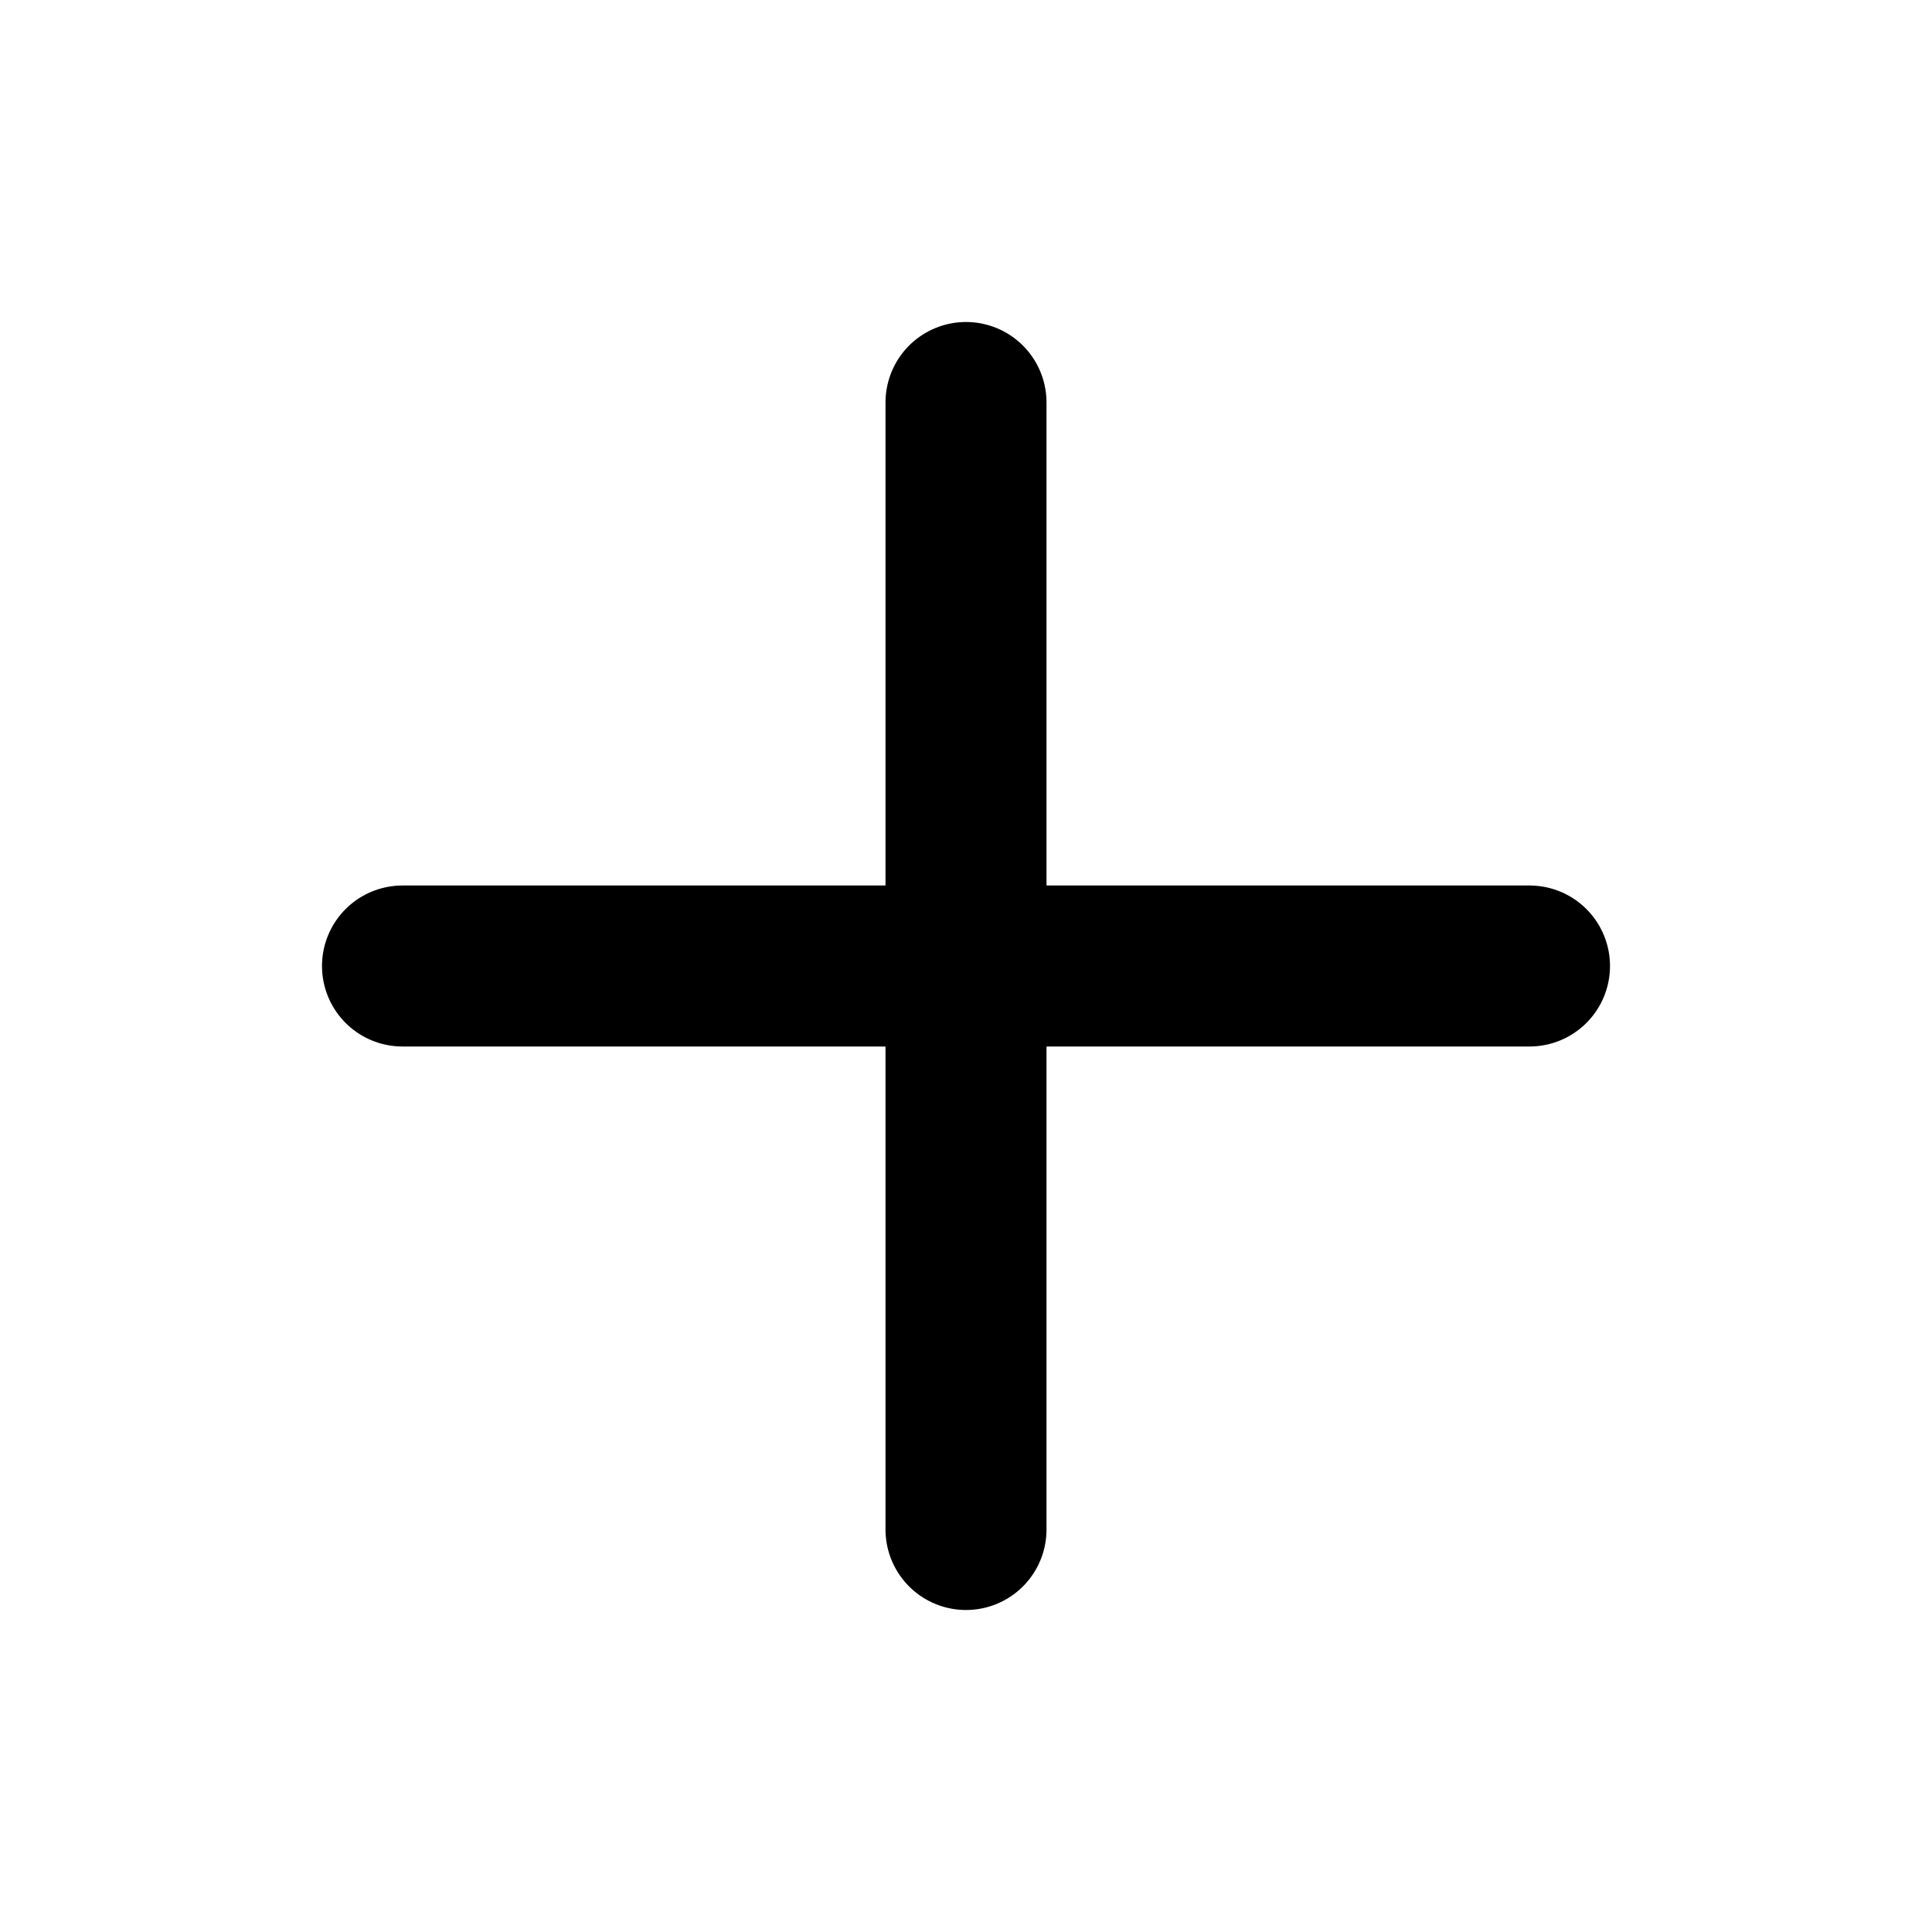
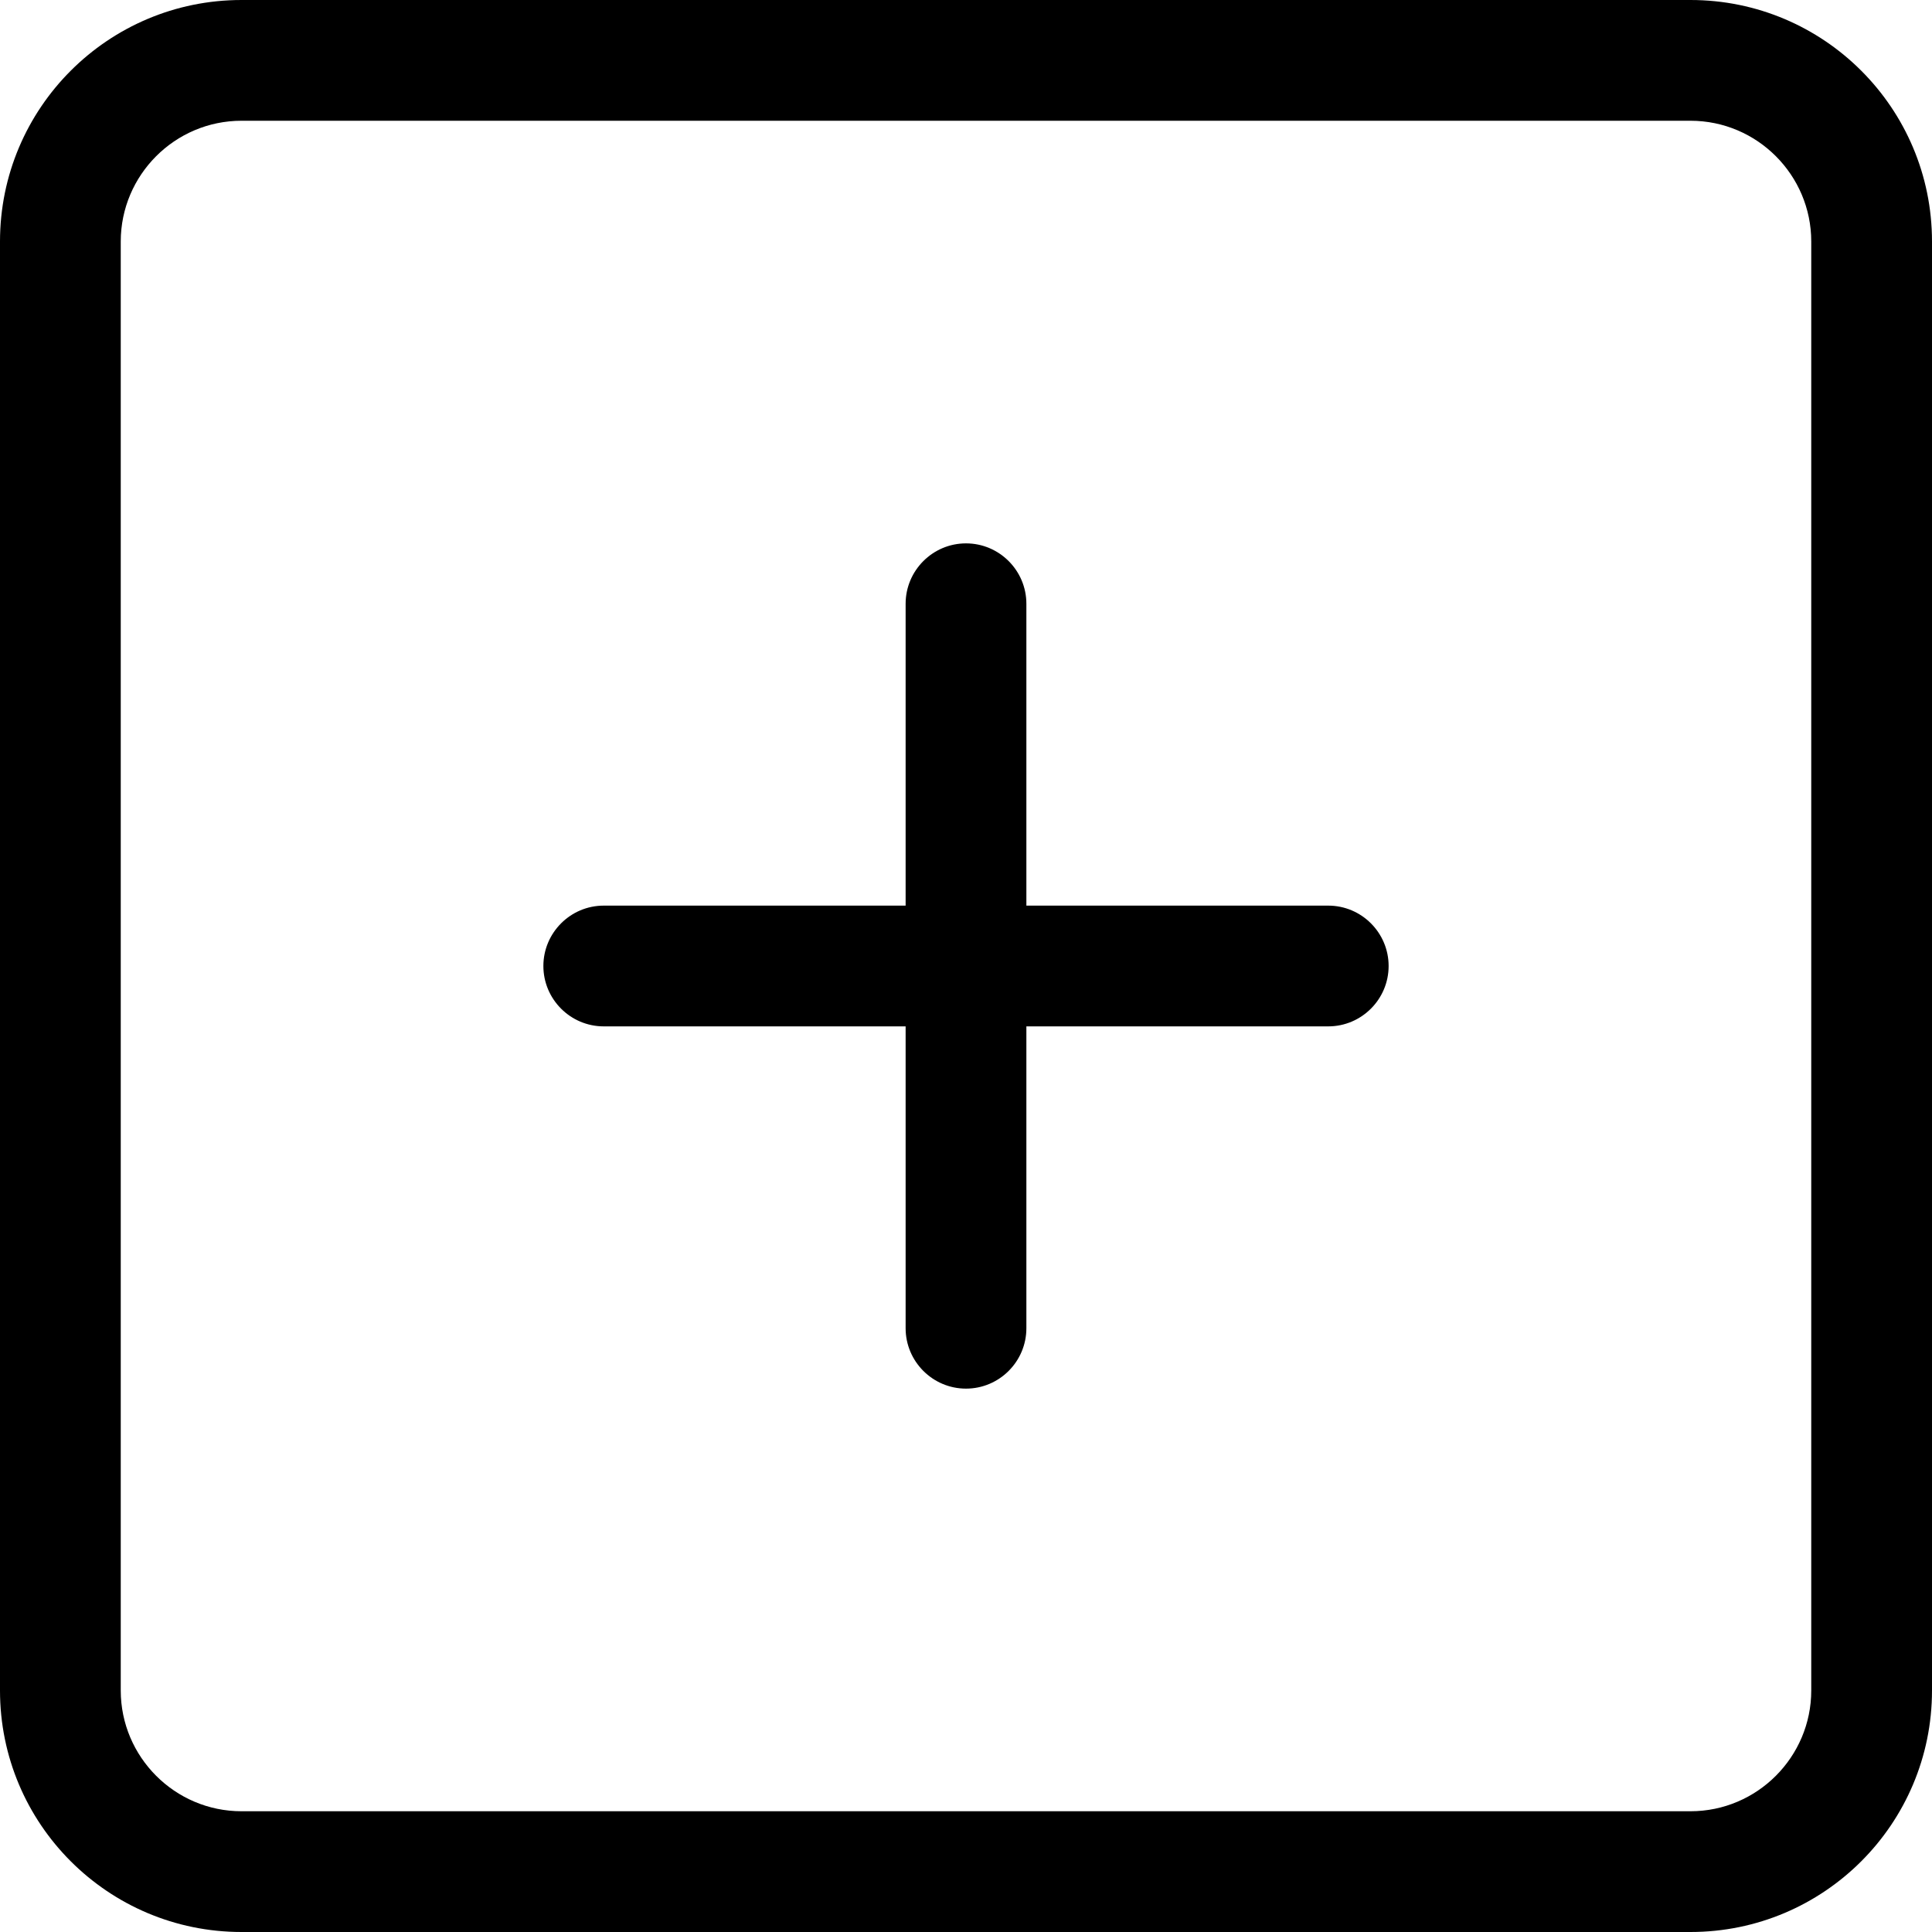
- <svg xmlns="http://www.w3.org/2000/svg" viewBox="0 0 24 24" aria-hidden="true">
-   <path d="M12 5v14M5 12h14" stroke="currentColor" stroke-width="2" stroke-linecap="round" stroke-linejoin="round" fill="none" />
+ <svg xmlns="http://www.w3.org/2000/svg" width="800px" height="800px" viewBox="0 0 32 32" version="1.1">
+   <defs>
+ 
+ </defs>
+   <g id="Page-1" stroke="none" stroke-width="1" fill="none" fill-rule="evenodd">
+     <g id="Icon-Set" transform="translate(-100, -1035)" fill="#000000">
+       <path d="M130,1063 C130,1064.1 129.104,1065 128,1065 L104,1065 C102.896,1065 102,1064.1 102,1063 L102,1039 C102,1037.9 102.896,1037 104,1037 L128,1037 C129.104,1037 130,1037.9 130,1039 L130,1063 L130,1063 Z M128,1035 L104,1035 C101.791,1035 100,1036.79 100,1039 L100,1063 C100,1065.21 101.791,1067 104,1067 L128,1067 C130.209,1067 132,1065.21 132,1063 L132,1039 C132,1036.79 130.209,1035 128,1035 L128,1035 Z M122,1050 L117,1050 L117,1045 C117,1044.45 116.552,1044 116,1044 C115.448,1044 115,1044.45 115,1045 L115,1050 L110,1050 C109.448,1050 109,1050.45 109,1051 C109,1051.55 109.448,1052 110,1052 L115,1052 L115,1057 C115,1057.55 115.448,1058 116,1058 C116.552,1058 117,1057.55 117,1057 L117,1052 L122,1052 C122.552,1052 123,1051.55 123,1051 C123,1050.45 122.552,1050 122,1050 L122,1050 Z" id="plus-square">
+ 
+ </path>
+     </g>
+   </g>
</svg>
